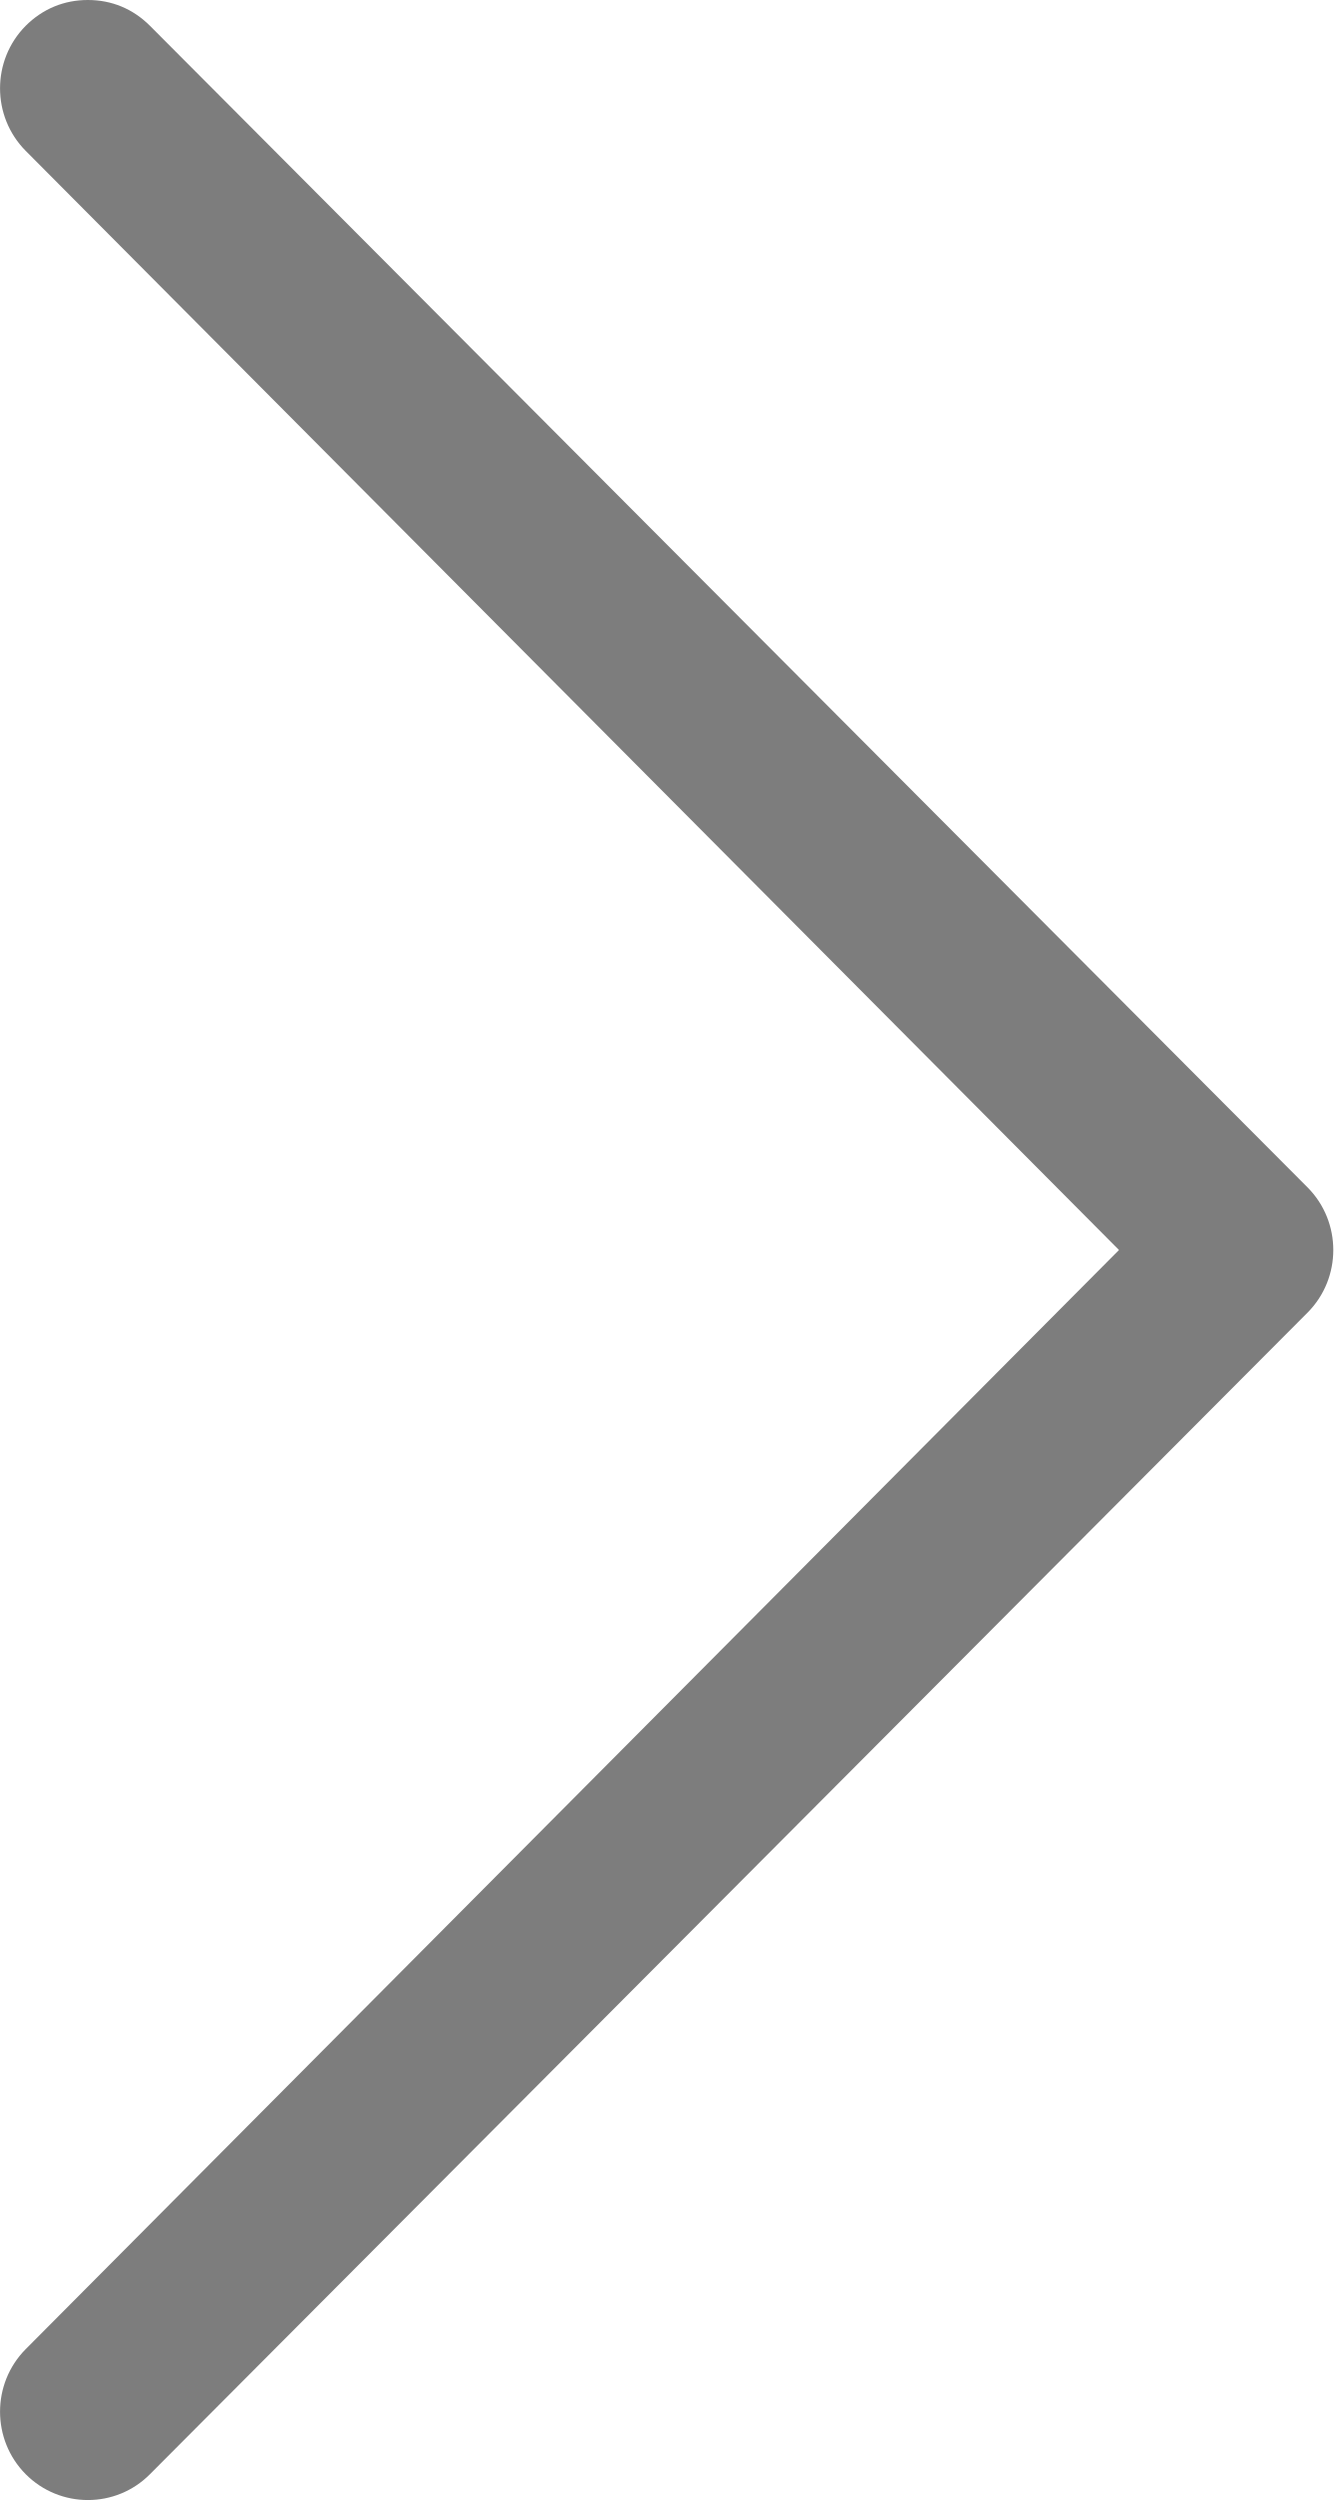
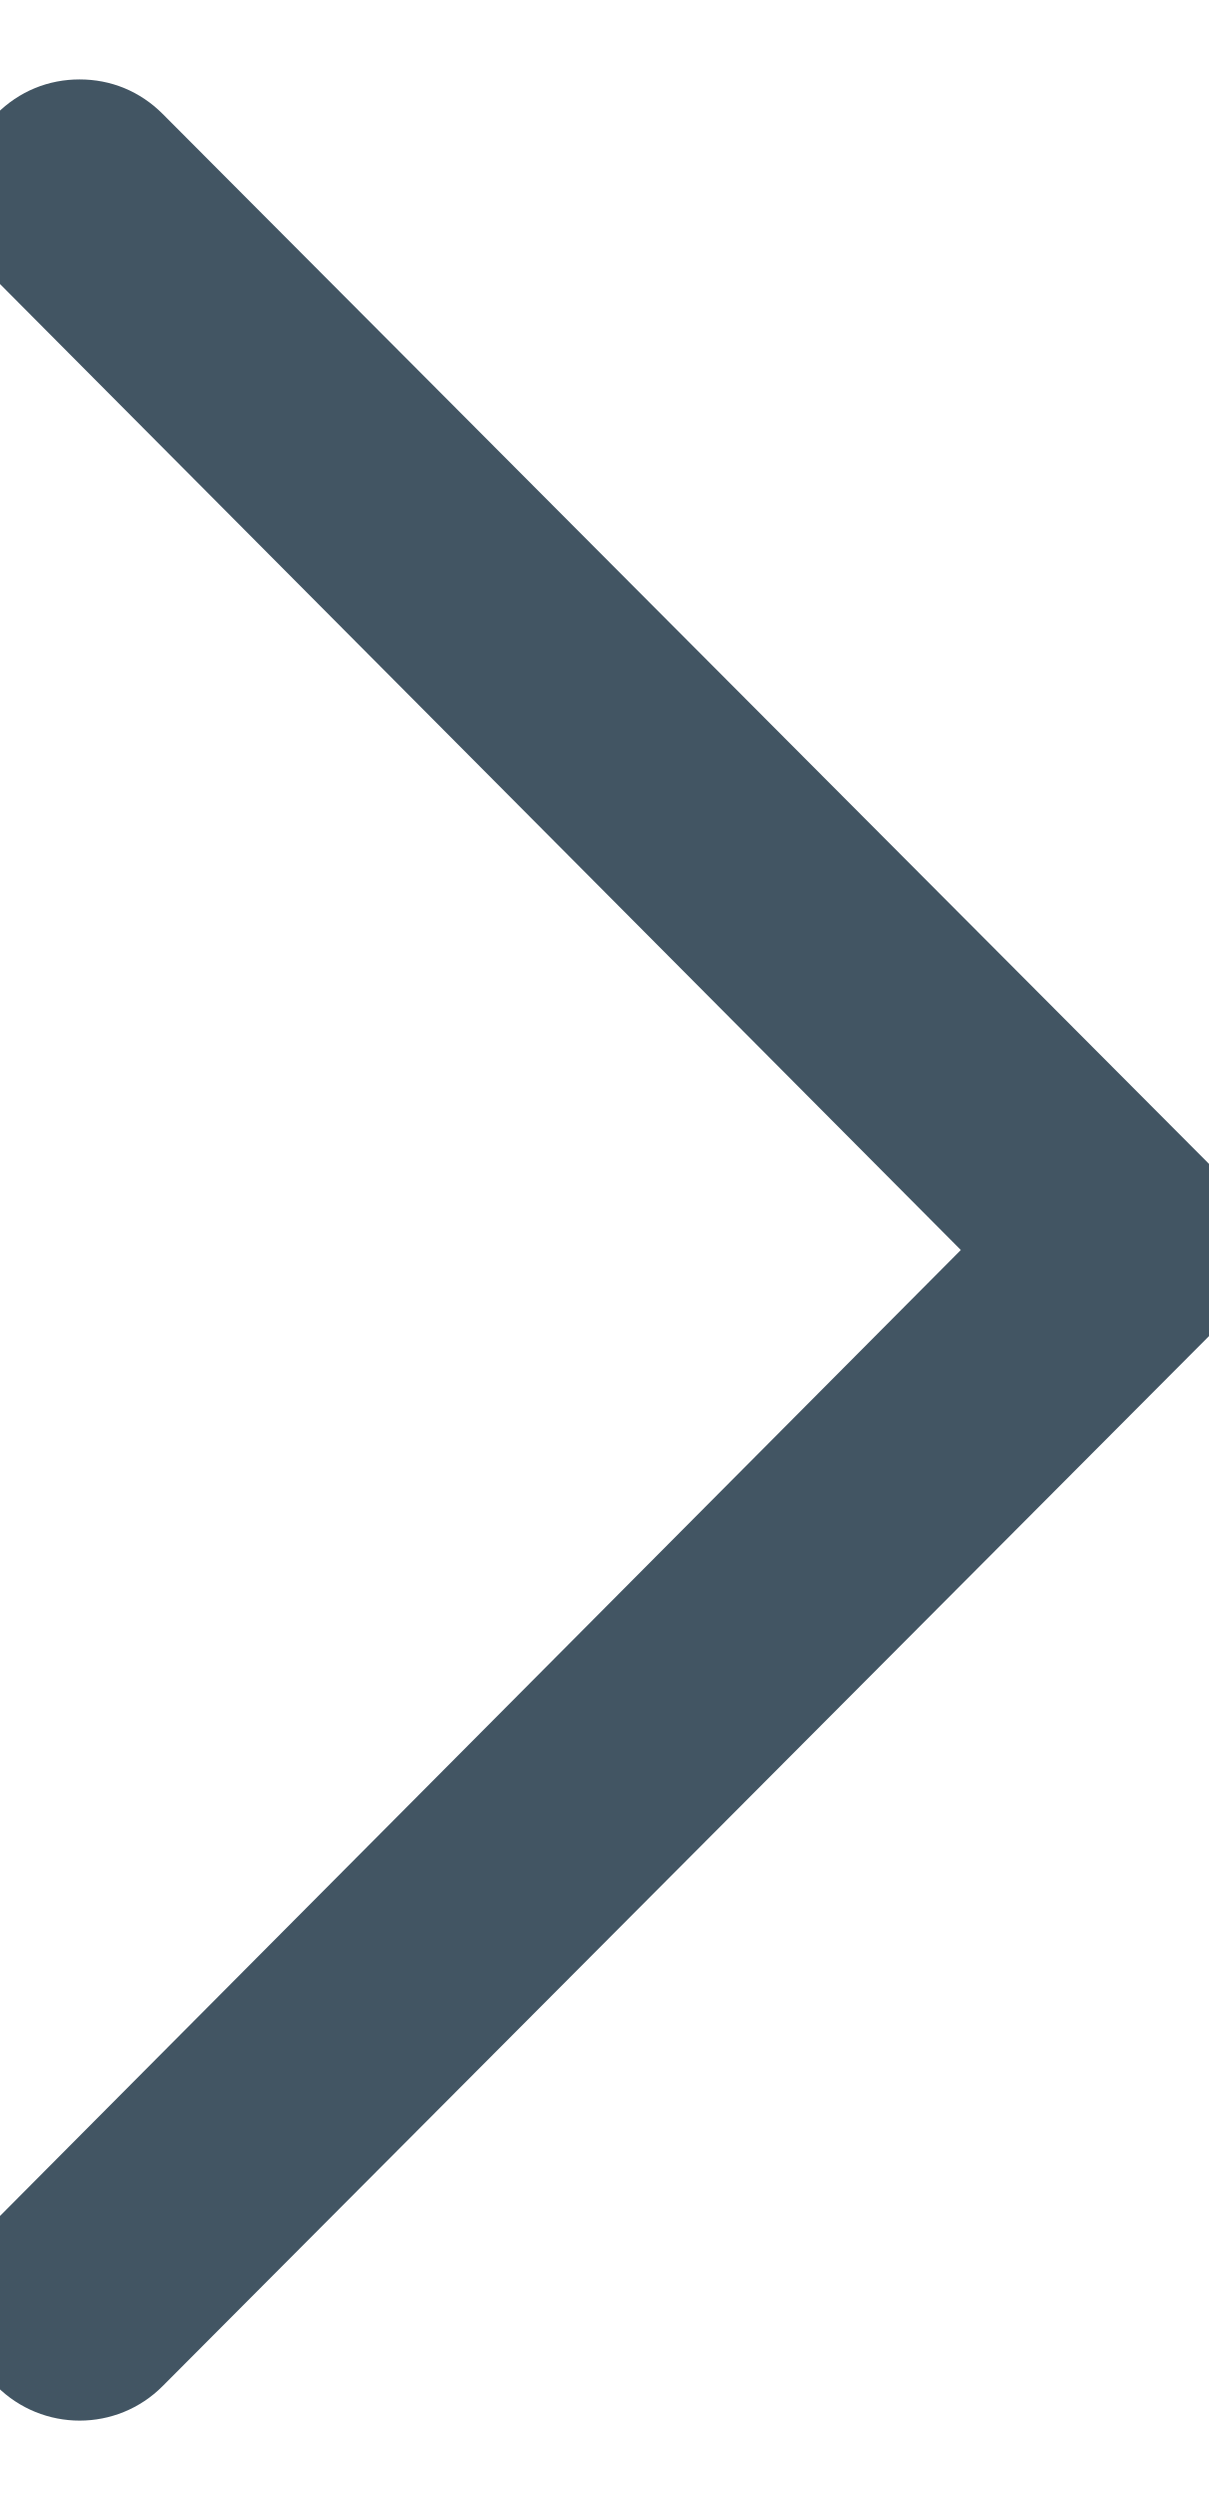
- <svg xmlns="http://www.w3.org/2000/svg" width="8px" height="15px" viewBox="0 0 8 15" version="1.1">
+ <svg xmlns="http://www.w3.org/2000/svg" width="0.58em" height="1.2em" viewBox="0 0 8 15" version="1.1">
  <defs />
-   <g id="Style-guide" stroke="none" stroke-width="1" fill="none" fill-rule="evenodd" transform="translate(-924, -4555)">
-     <g id="Group-18" transform="translate(571, 4404)" fill="#7D7D7D" fill-rule="nonzero">
+   <g id="Style-guide" stroke="#425563" stroke-width="0.5" stroke-linecap="round" fill="#425563" fill-rule="evenodd" transform="translate(-924, -4555)">
+     <g id="Group-18" transform="translate(571, 4404)" fill="#425563" fill-rule="nonzero">
      <g id="icon_arrow_left" transform="translate(357, 158.5) rotate(180) translate(-357, -158.5) translate(353, 151)">
-         <path d="M7.473,15 C7.614,15 7.743,14.948 7.846,14.845 C8.051,14.638 8.051,14.302 7.846,14.095 L1.286,7.5 L7.846,0.905 C8.051,0.698 8.051,0.362 7.846,0.155 C7.64,-0.052 7.305,-0.052 7.1,0.155 L0.154,7.125 C-0.051,7.332 -0.051,7.668 0.154,7.875 L7.1,14.845 C7.203,14.948 7.331,15 7.473,15 Z" id="Shape" />
+         <path d="M7.473,15 C7.614,15 7.743,14.948 7.846,14.845 C8.051,14.638 8.051,14.302 7.846,14.095 L1.286,                 7.5 L7.846,0.905 C8.051,0.698 8.051,0.362 7.846,0.155 C7.64,-0.052 7.305,-0.052 7.1,                 0.155 L0.154,7.125 C-0.051,7.332 -0.051,7.668 0.154,7.875 L7.1,14.845 C7.203,14.948 7.331,                 15 7.473,15 Z" id="Shape" />
      </g>
    </g>
  </g>
</svg>
